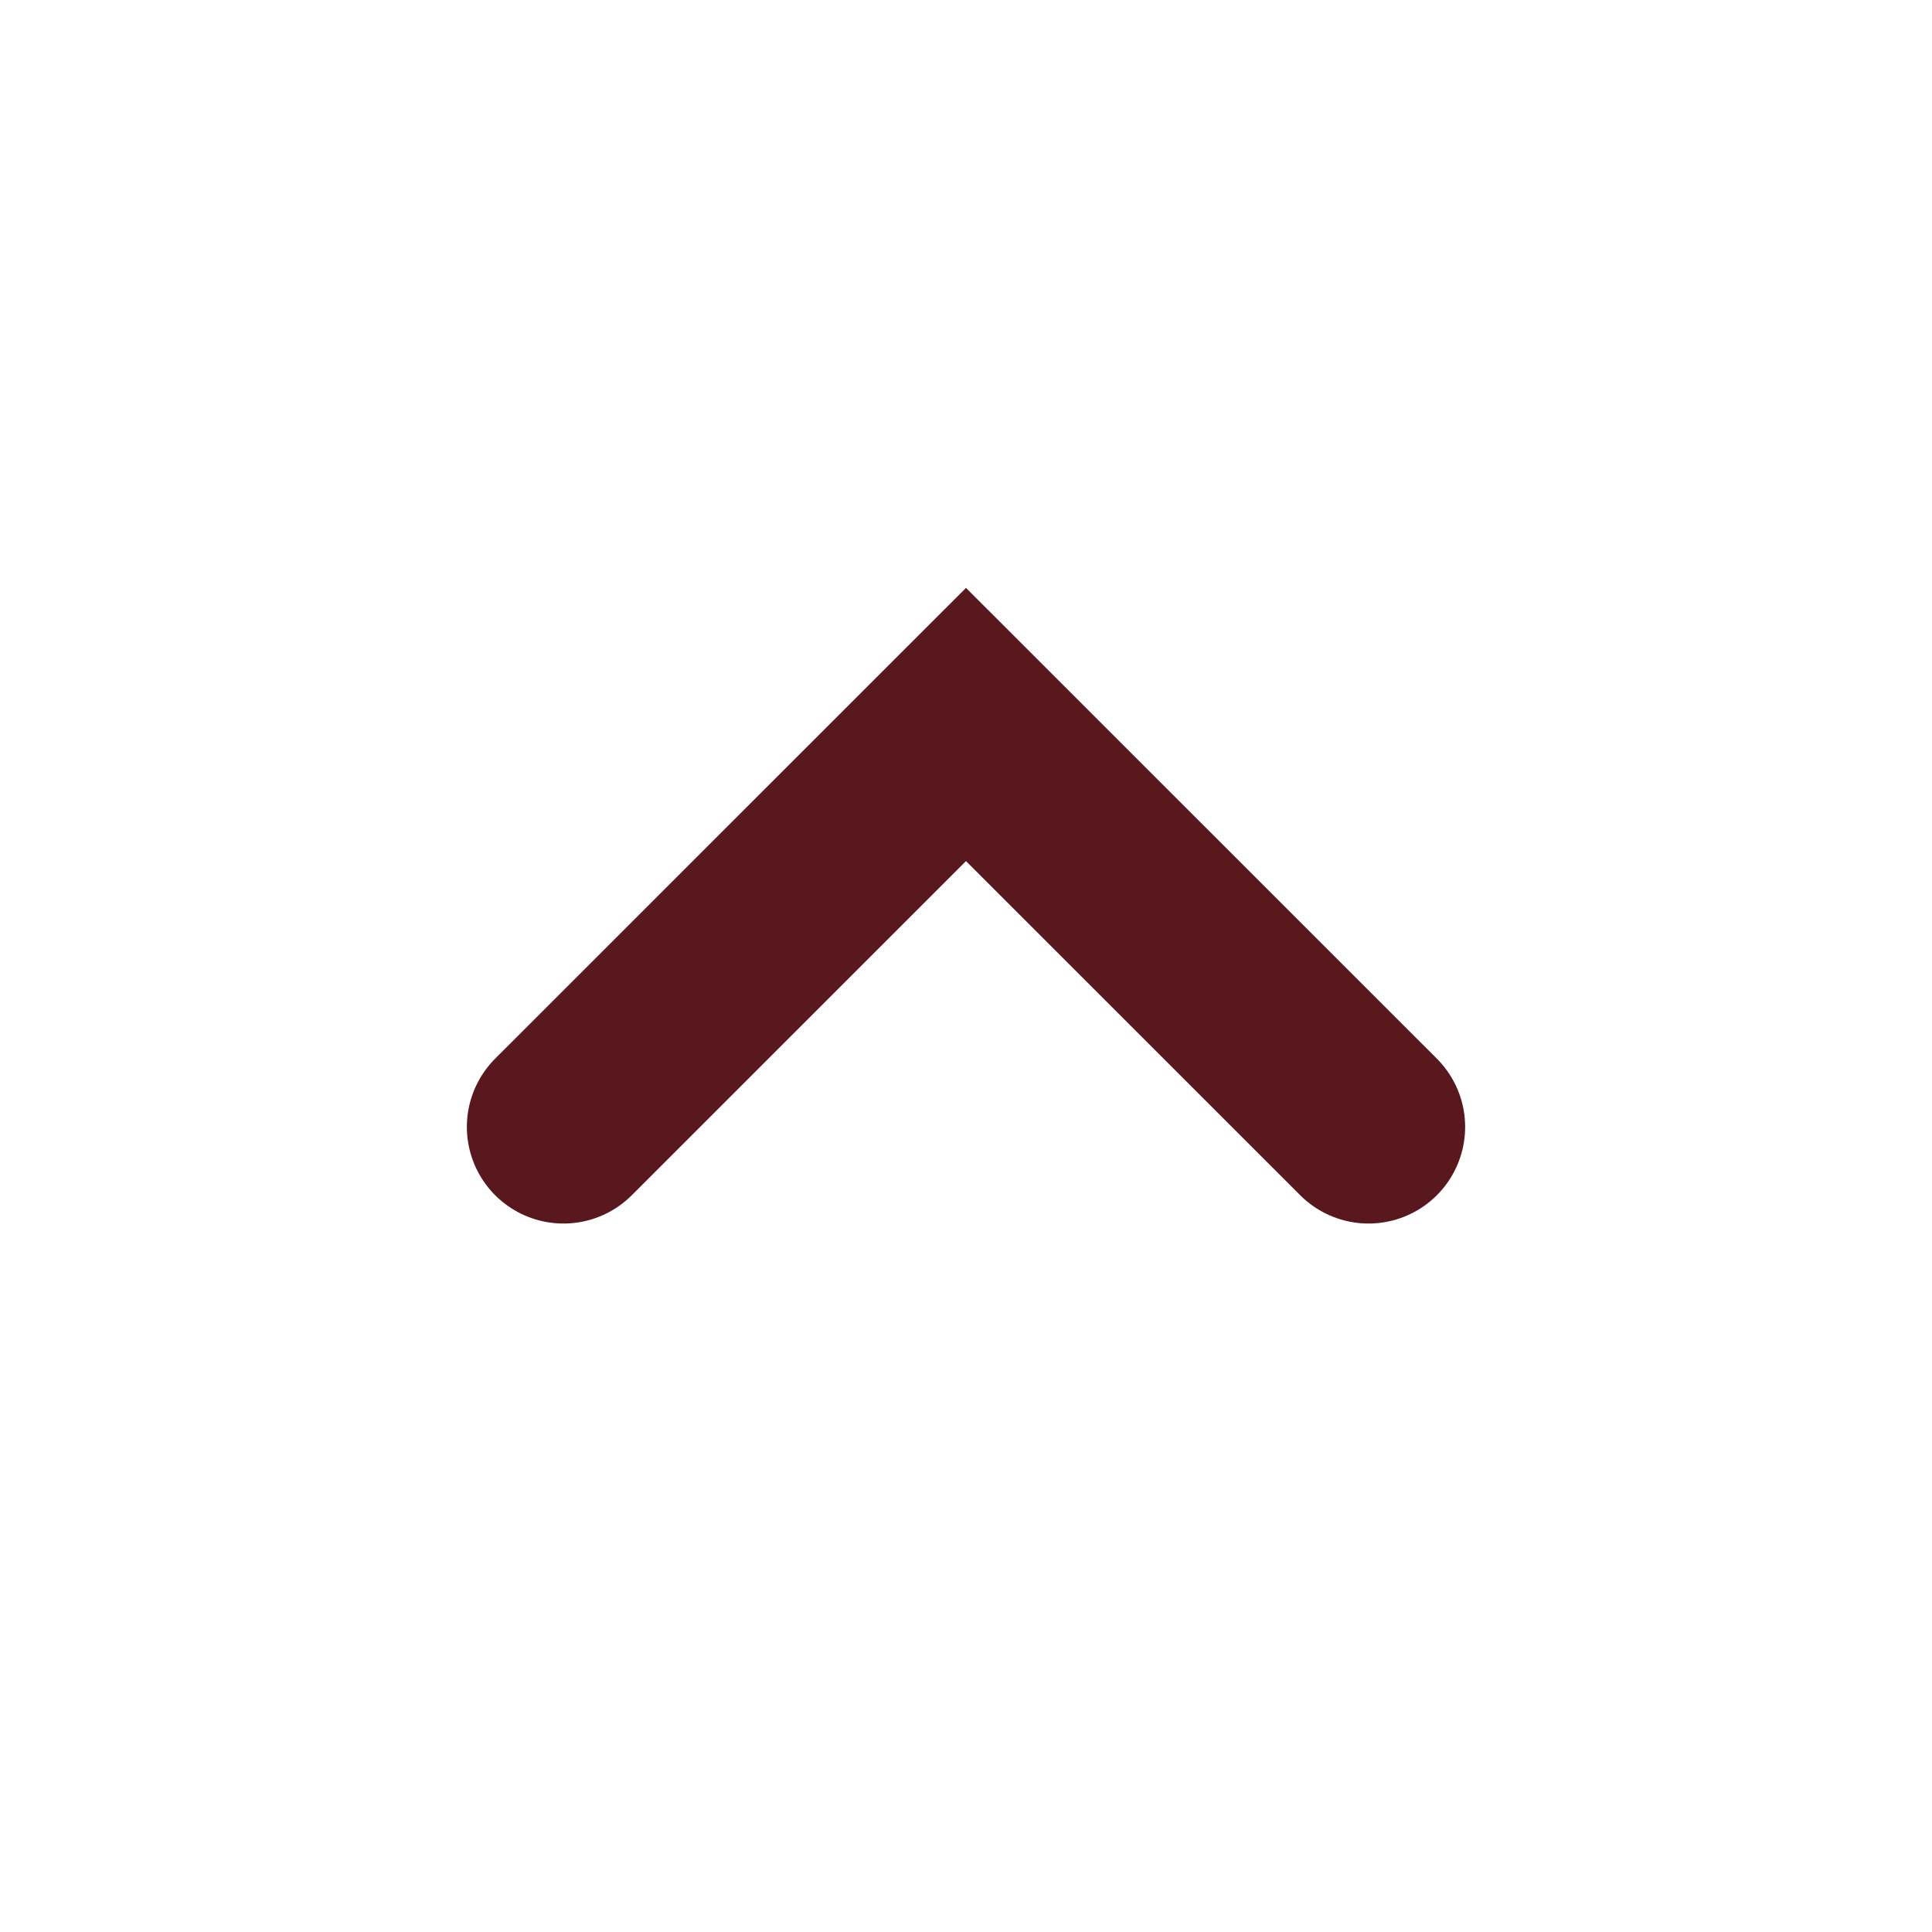
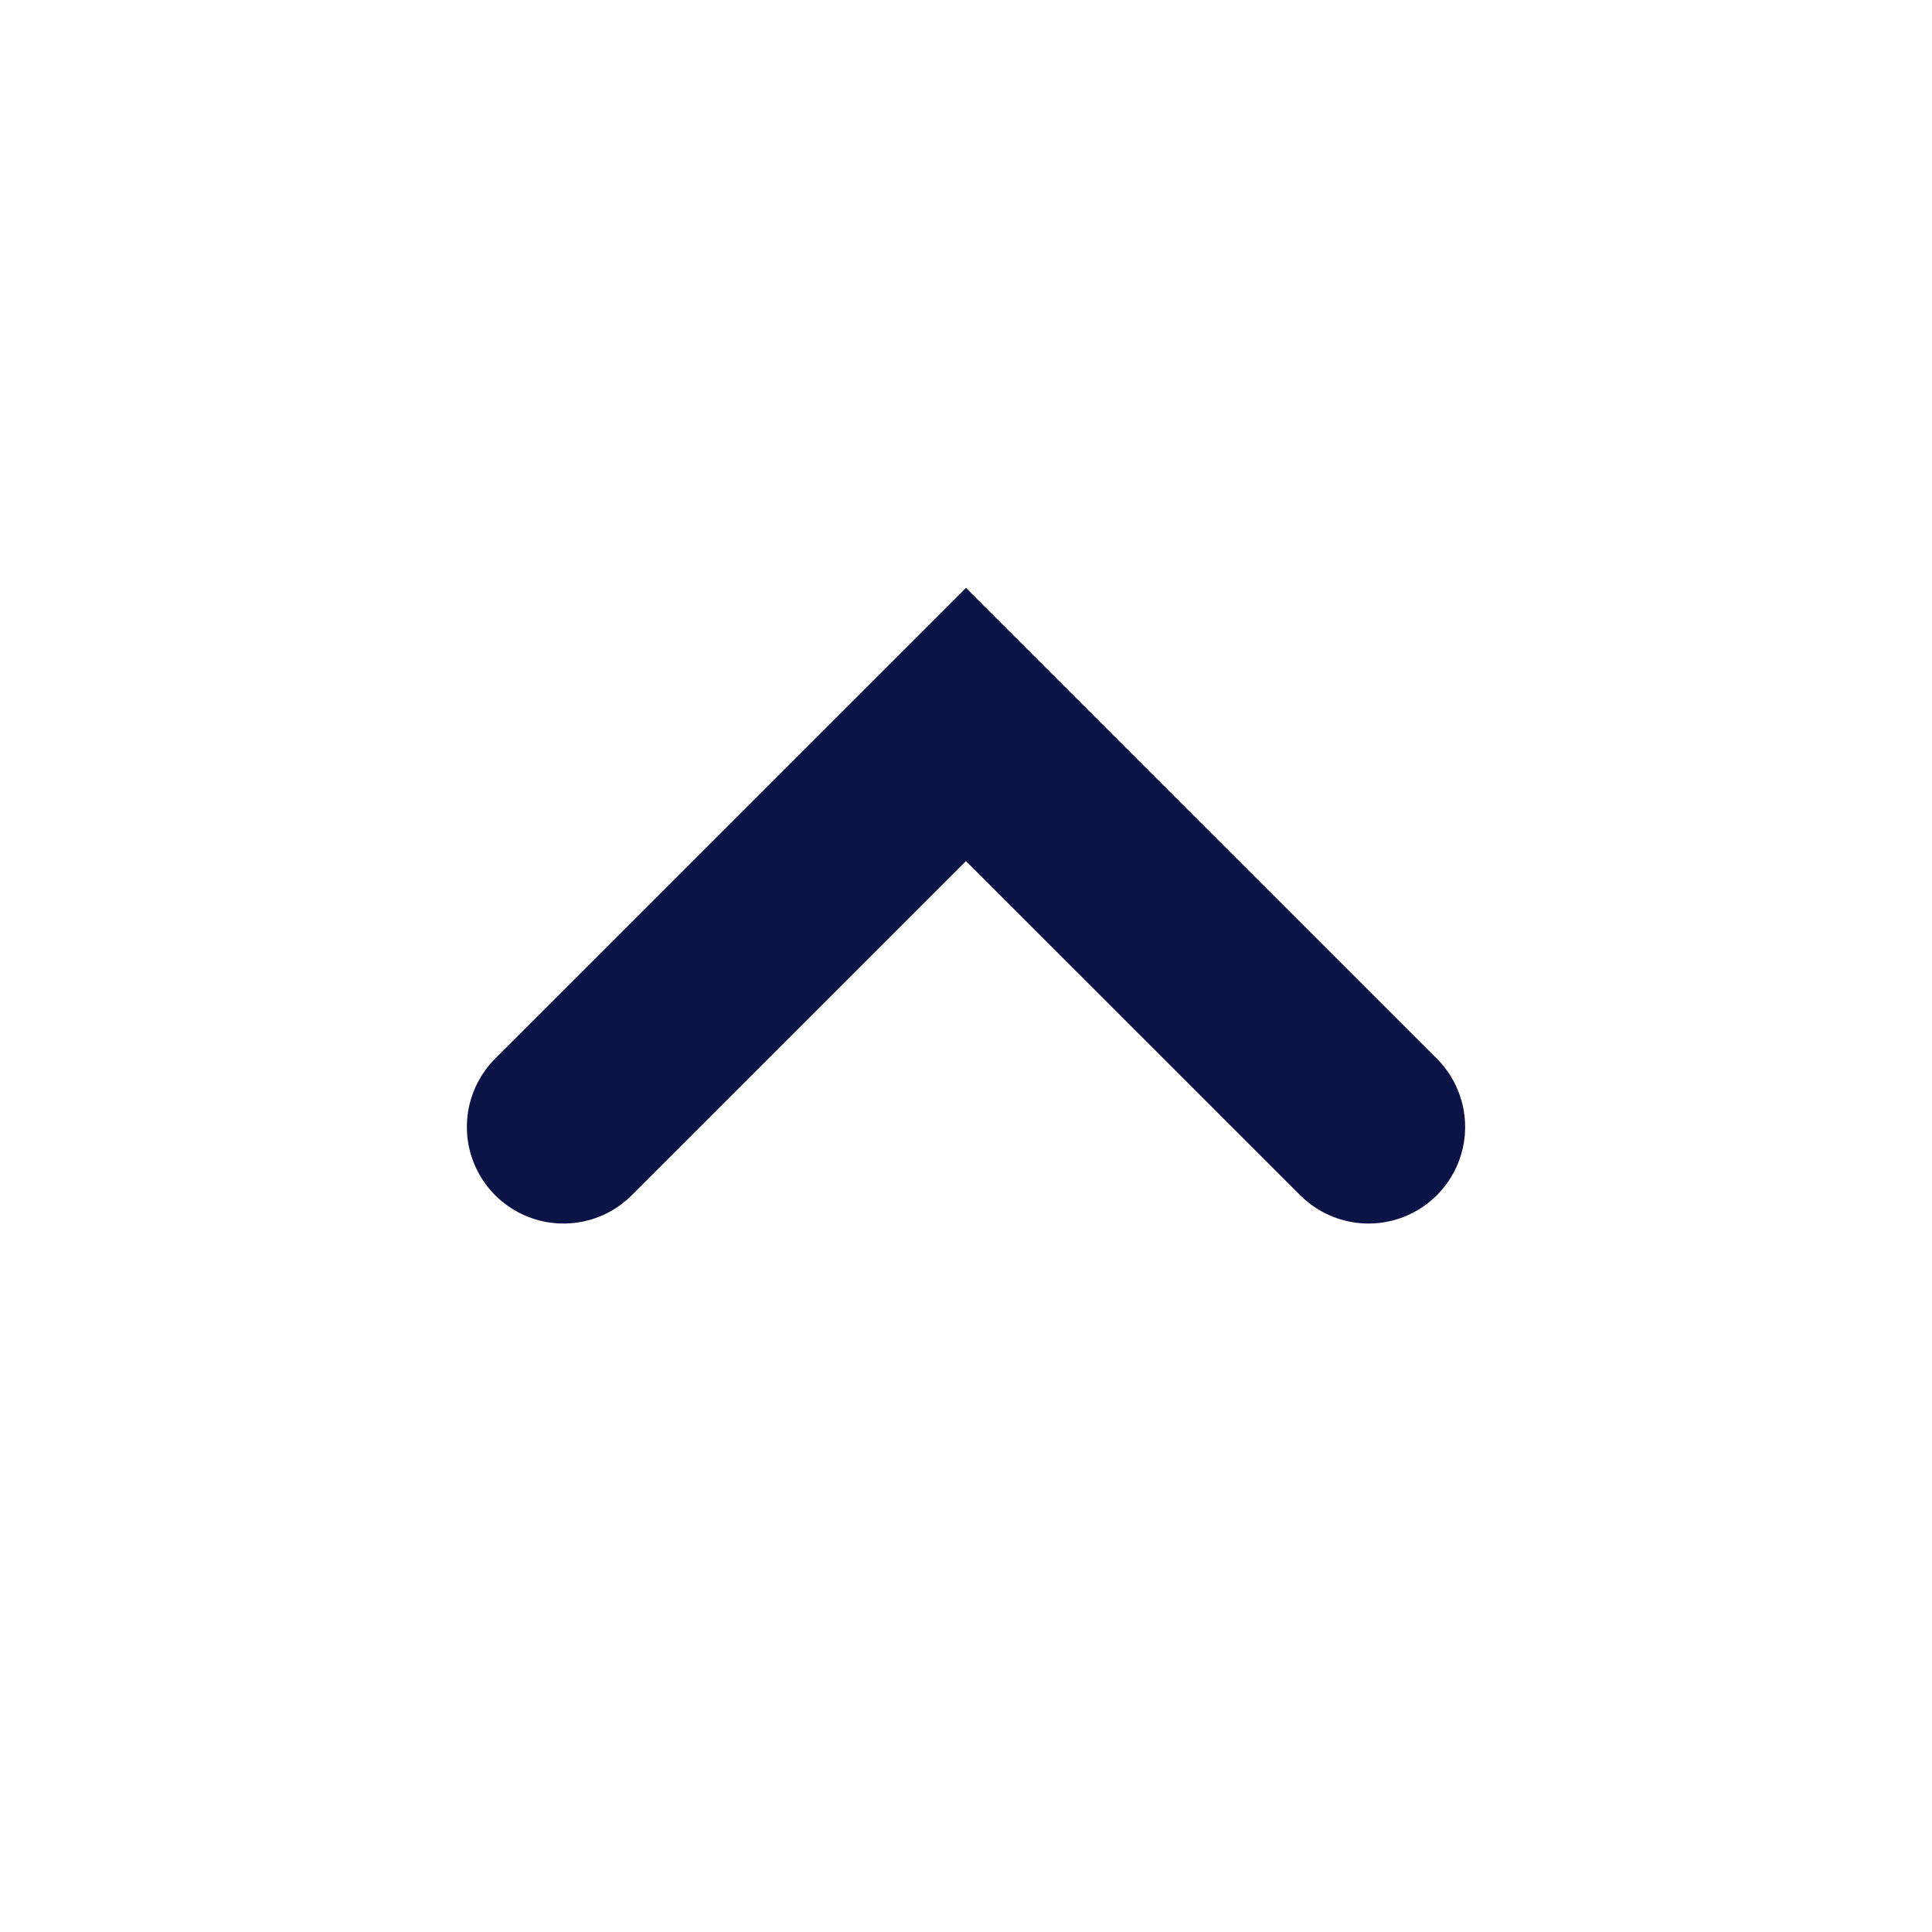
<svg xmlns="http://www.w3.org/2000/svg" width="20" height="20" viewBox="0 0 20 20" fill="none">
-   <path d="M14.167 11.666L10 7.5L5.833 11.666" stroke="#58181D" stroke-width="2" stroke-linecap="round" />
+   <path d="M14.167 11.666L10 7.5L5.833 11.666" stroke="#0C1445" stroke-width="2" stroke-linecap="round" />
</svg>
